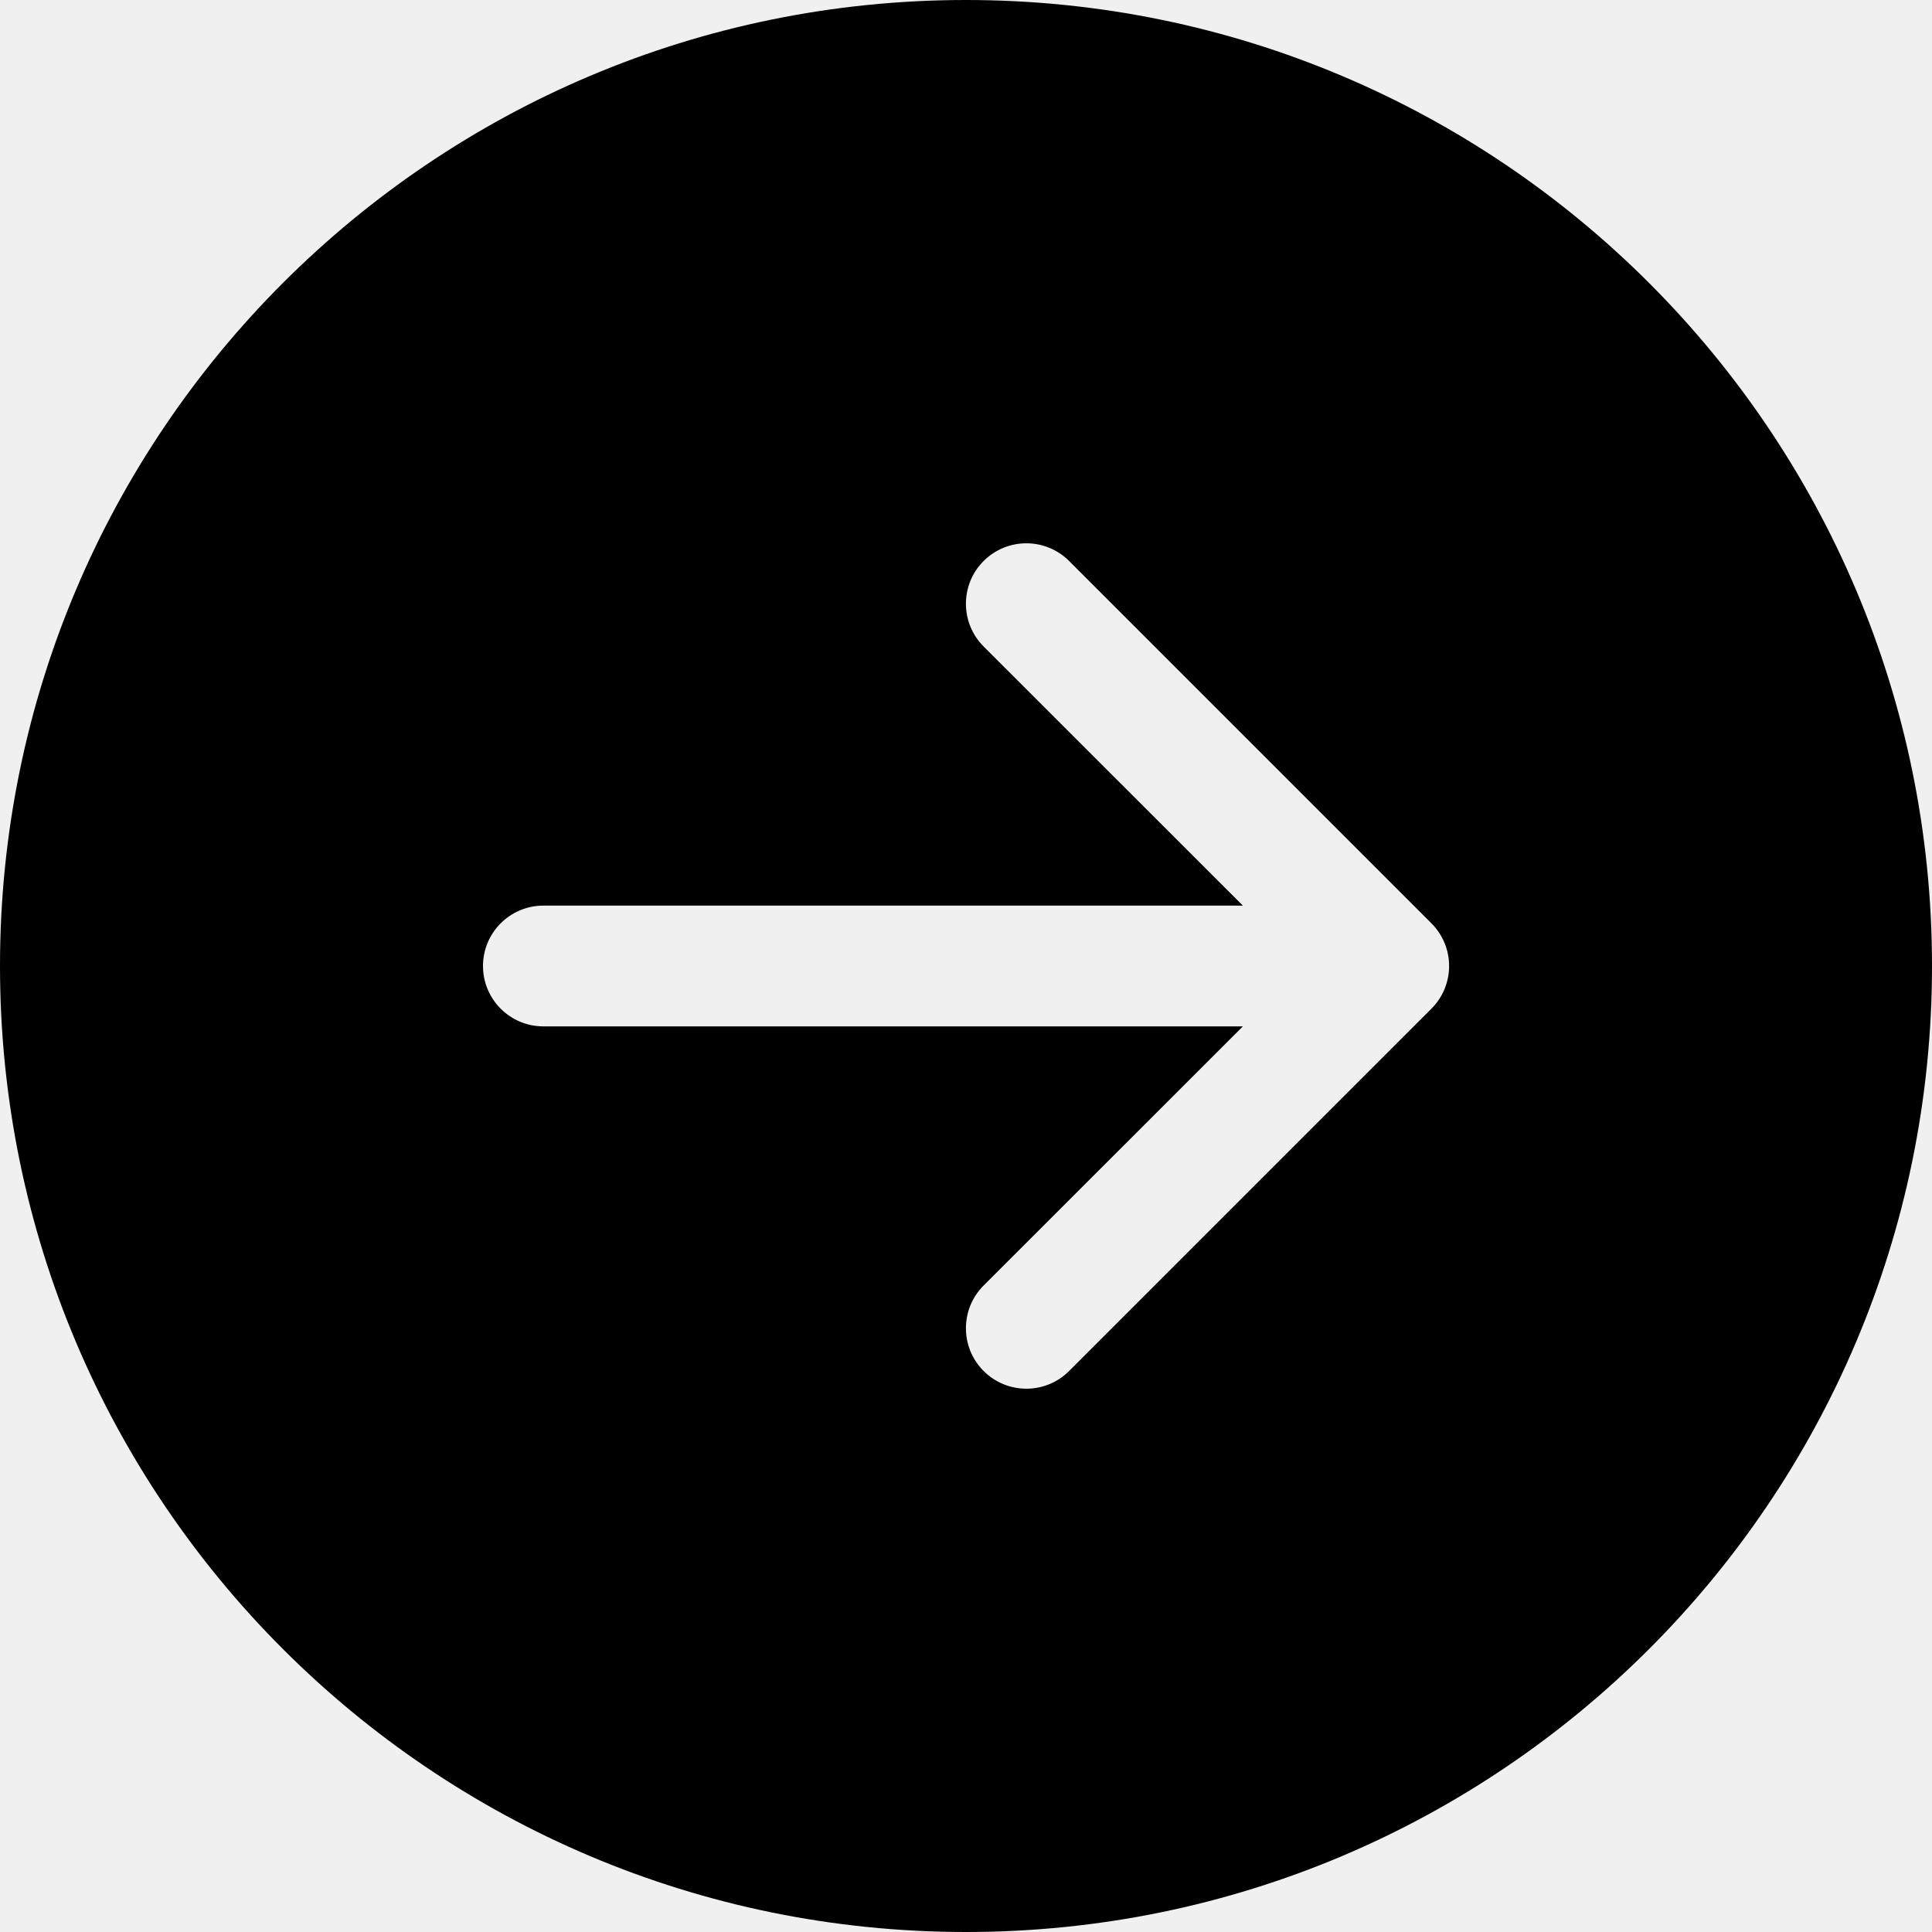
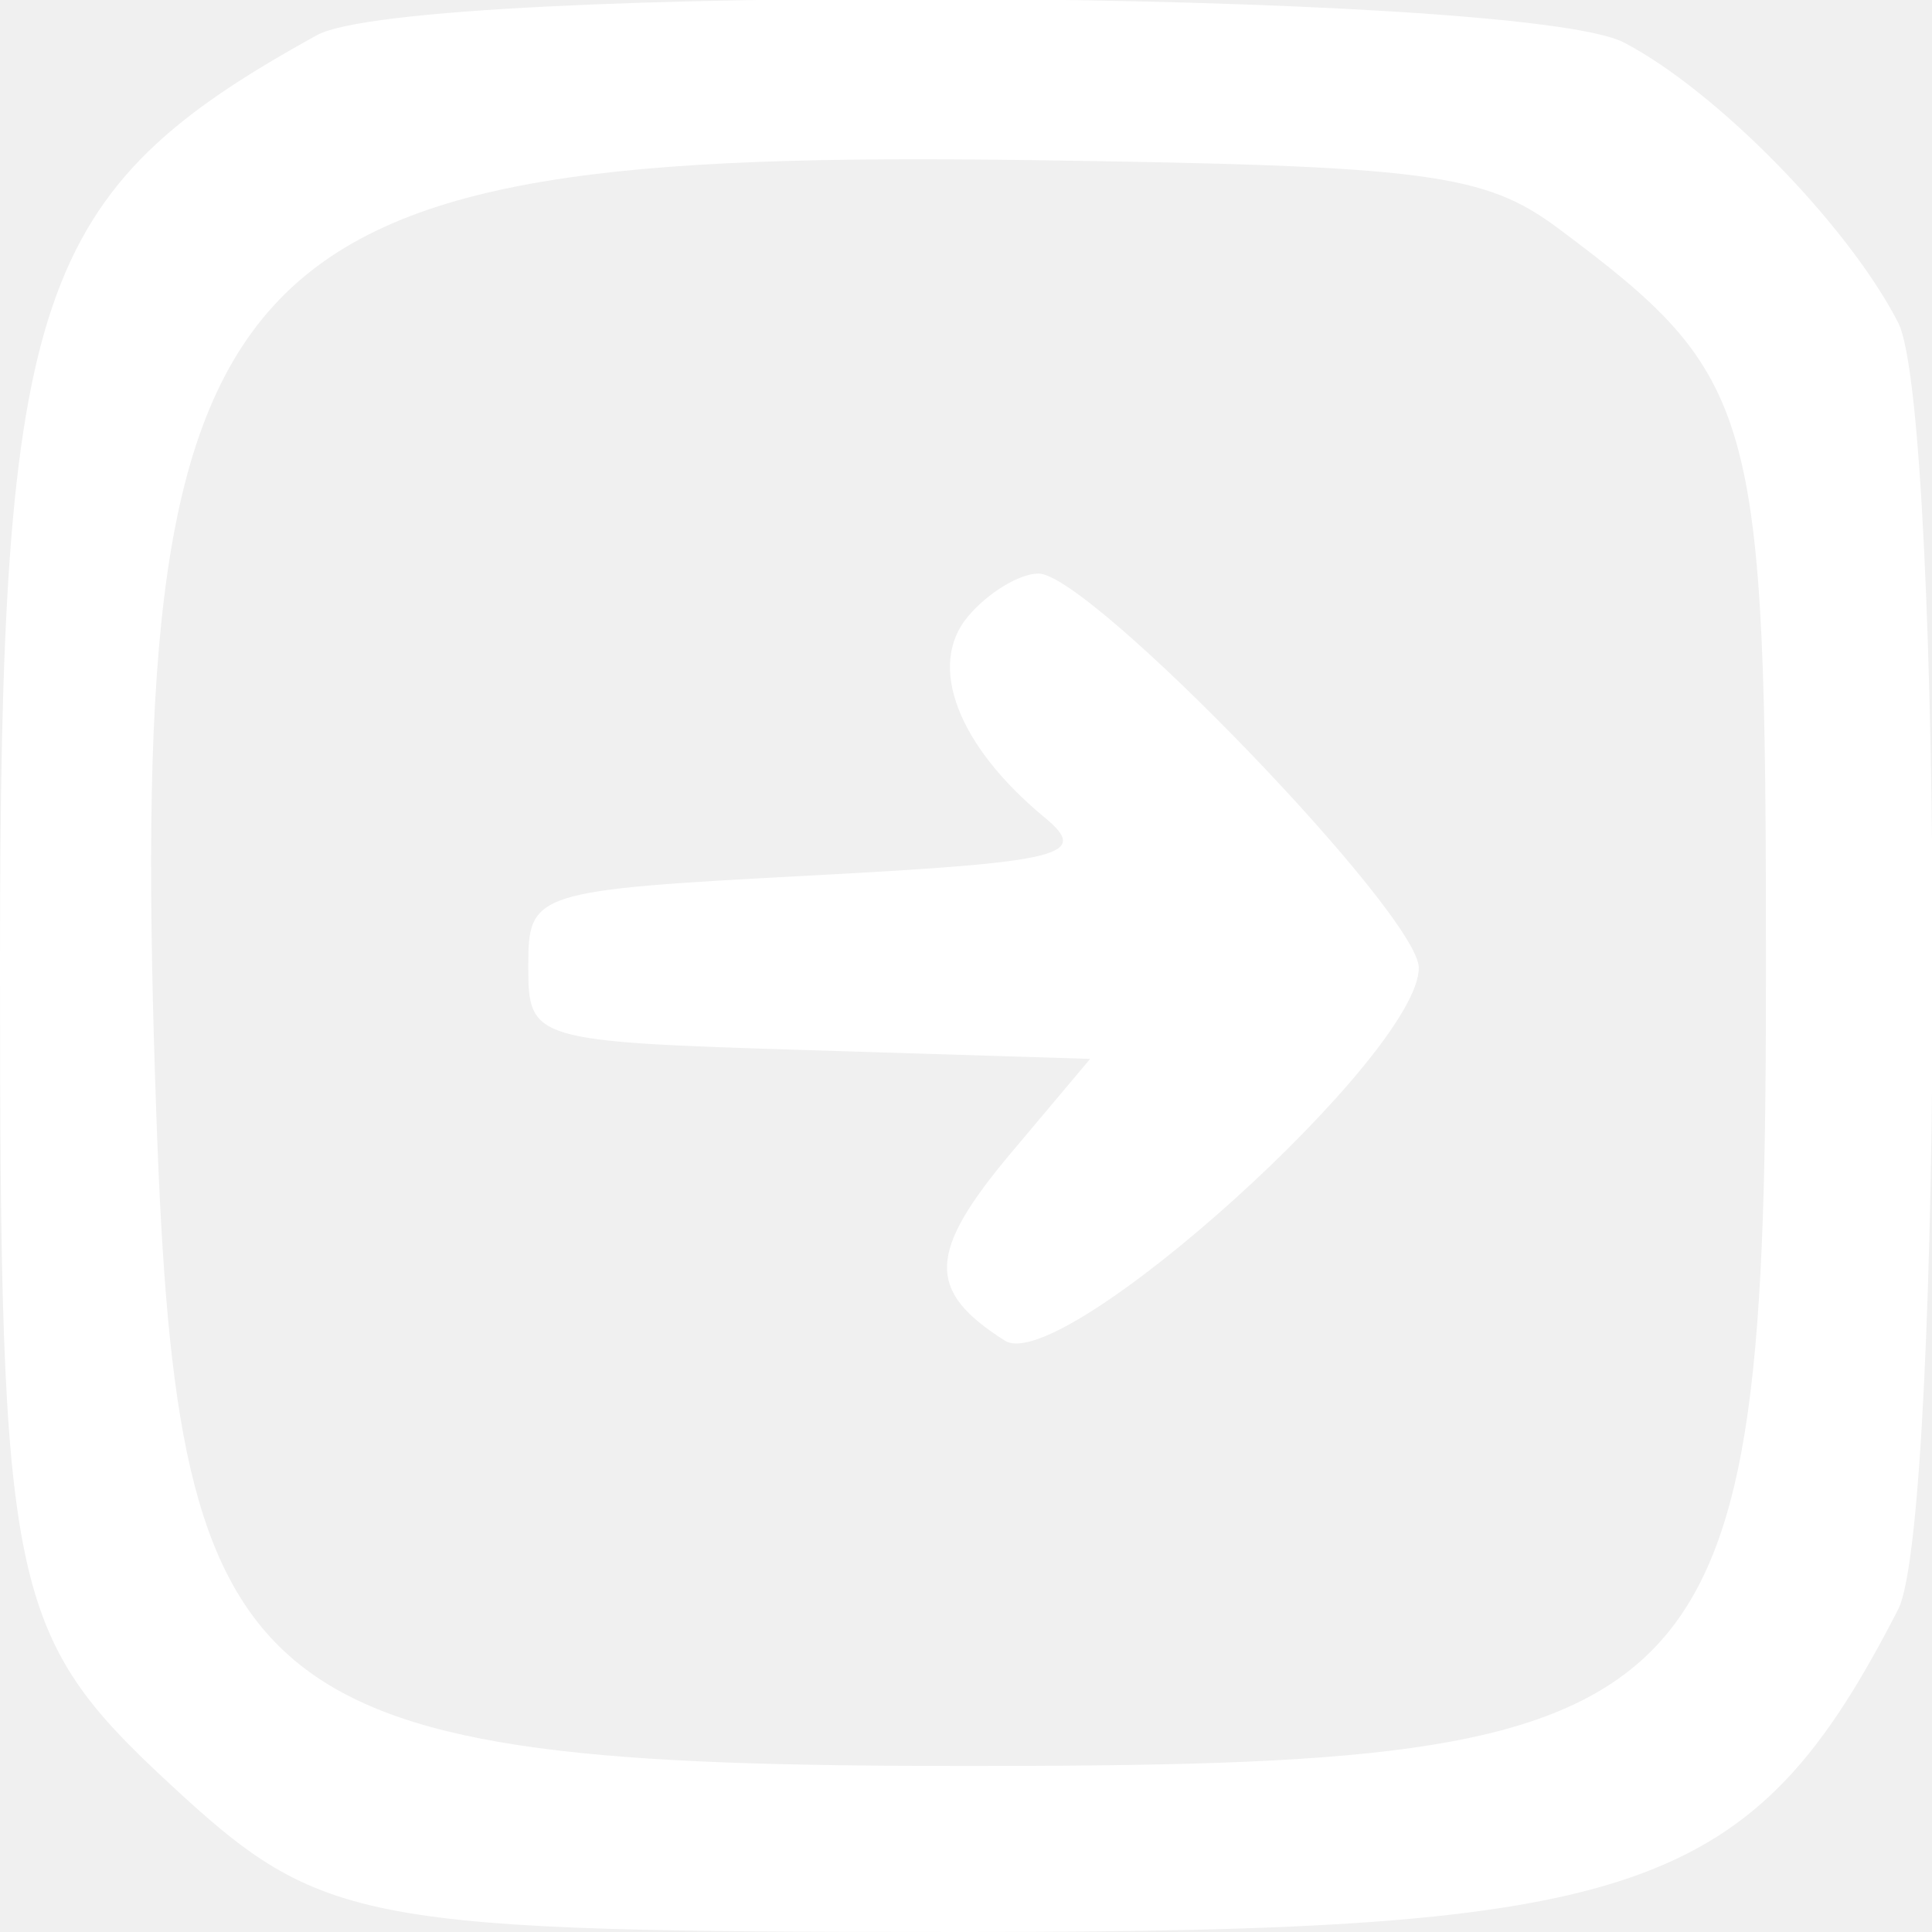
- <svg xmlns="http://www.w3.org/2000/svg" width="16" height="16" fill="currentColor" class="bi bi-arrow-right-circle-fill" viewBox="0 0 16 16">
-   <path d="M8 0a8 8 0 1 1 0 16A8 8 0 0 1 8 0zM4.5 7.5a.5.5 0 0 0 0 1h5.793l-2.147 2.146a.5.5 0 0 0 .708.708l3-3a.5.5 0 0 0 0-.708l-3-3a.5.5 0 1 0-.708.708L10.293 7.5H4.5z" />
+ <svg xmlns="http://www.w3.org/2000/svg" id="svg" width="30" height="30" viewBox="0, 0, 400,400">
+   <g id="svgg">
+     <path id="path0" d="M65.625 7.277 C 7.101 39.565,0.000 60.419,0.000 200.000 C 0.000 329.205,1.965 338.623,35.380 369.549 C 66.779 398.609,74.292 400.000,199.899 400.000 C 339.948 400.000,362.726 392.122,392.986 333.223 C 402.534 314.640,402.534 85.360,392.986 66.777 C 382.618 46.595,355.462 18.855,336.248 8.817 C 314.936 -2.317,85.381 -3.623,65.625 7.277 M322.637 47.294 C 363.763 77.999,365.625 84.612,365.625 200.000 C 365.625 357.446,357.446 365.625,200.000 365.625 C 51.045 365.625,36.767 354.204,32.394 231.561 C 25.910 49.697,43.198 30.774,213.648 33.157 C 295.337 34.300,307.313 35.853,322.637 47.294 M200.332 127.725 C 191.943 137.834,198.314 154.412,216.295 169.264 C 225.758 177.080,220.086 178.494,168.199 181.250 C 110.453 184.318,109.375 184.661,109.375 200.000 C 109.375 215.418,110.144 215.649,167.542 217.427 L 225.709 219.228 209.471 238.526 C 191.989 259.302,191.706 267.252,208.083 277.583 C 219.841 285.000,293.750 218.390,293.750 200.377 C 293.750 189.366,225.643 118.750,215.023 118.750 C 211.040 118.750,204.429 122.789,200.332 127.725 " stroke="none" fill="#fff" fill-rule="evenodd" />
+   </g>
</svg>
